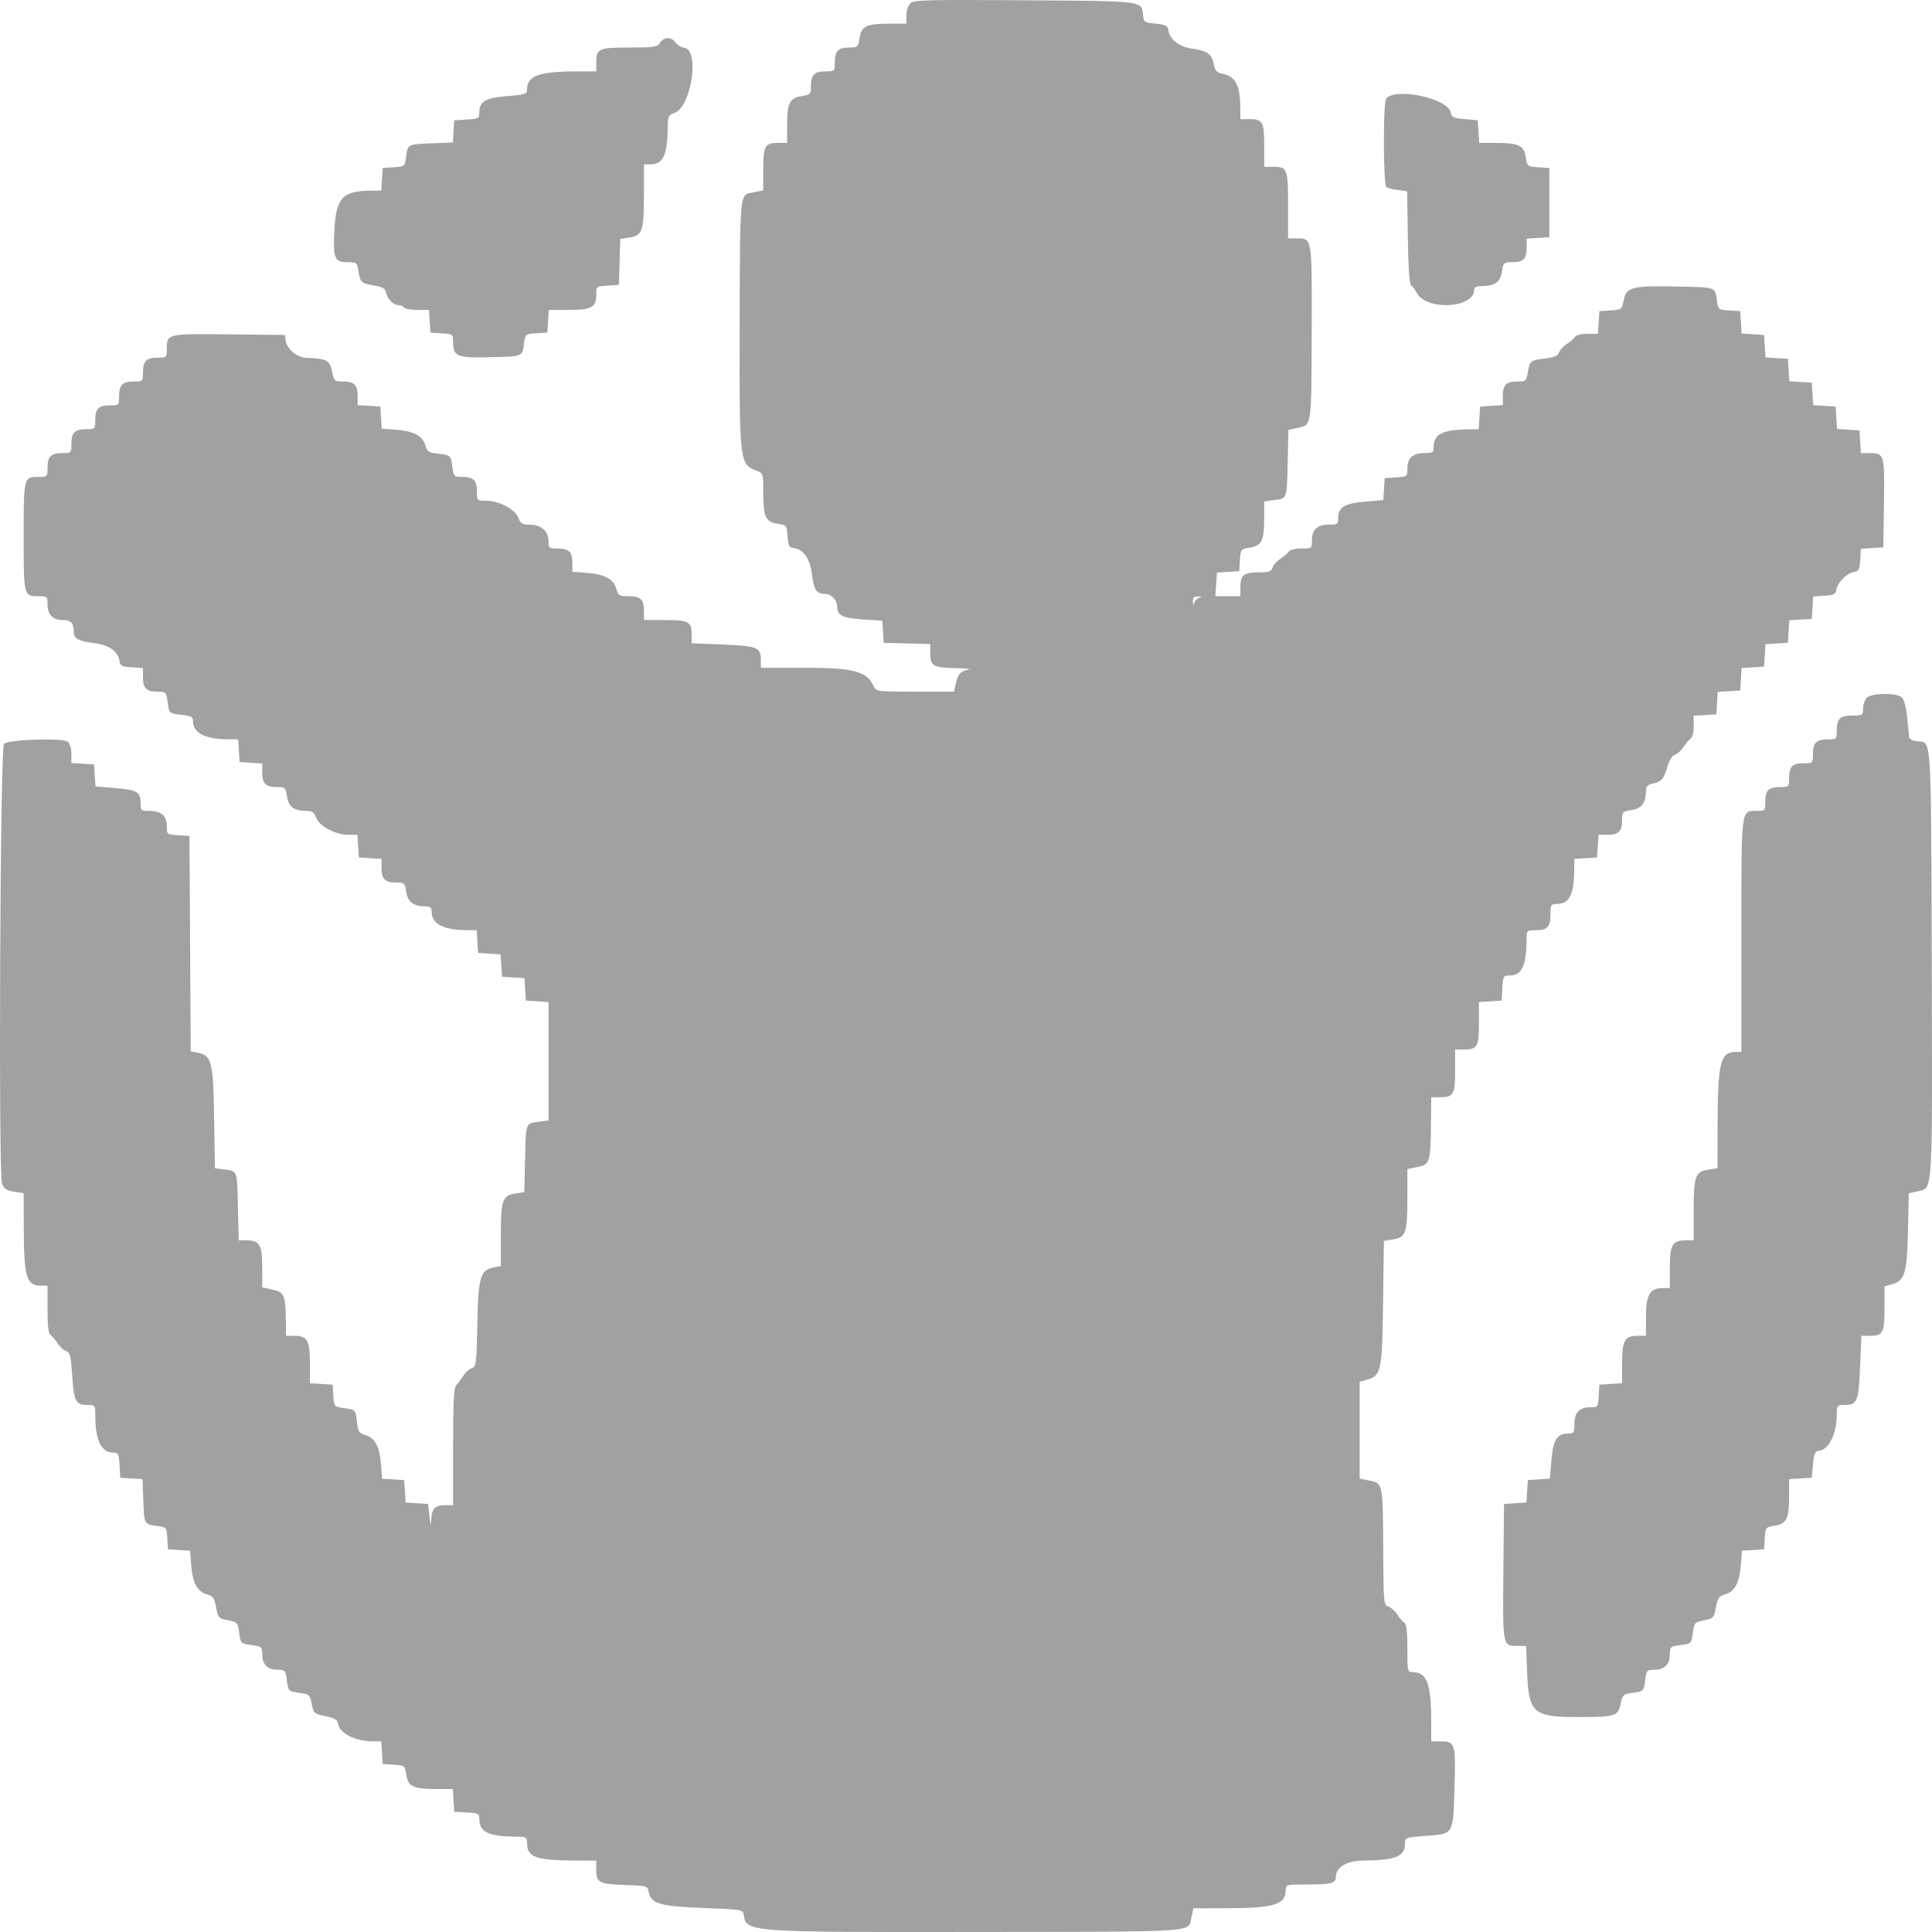
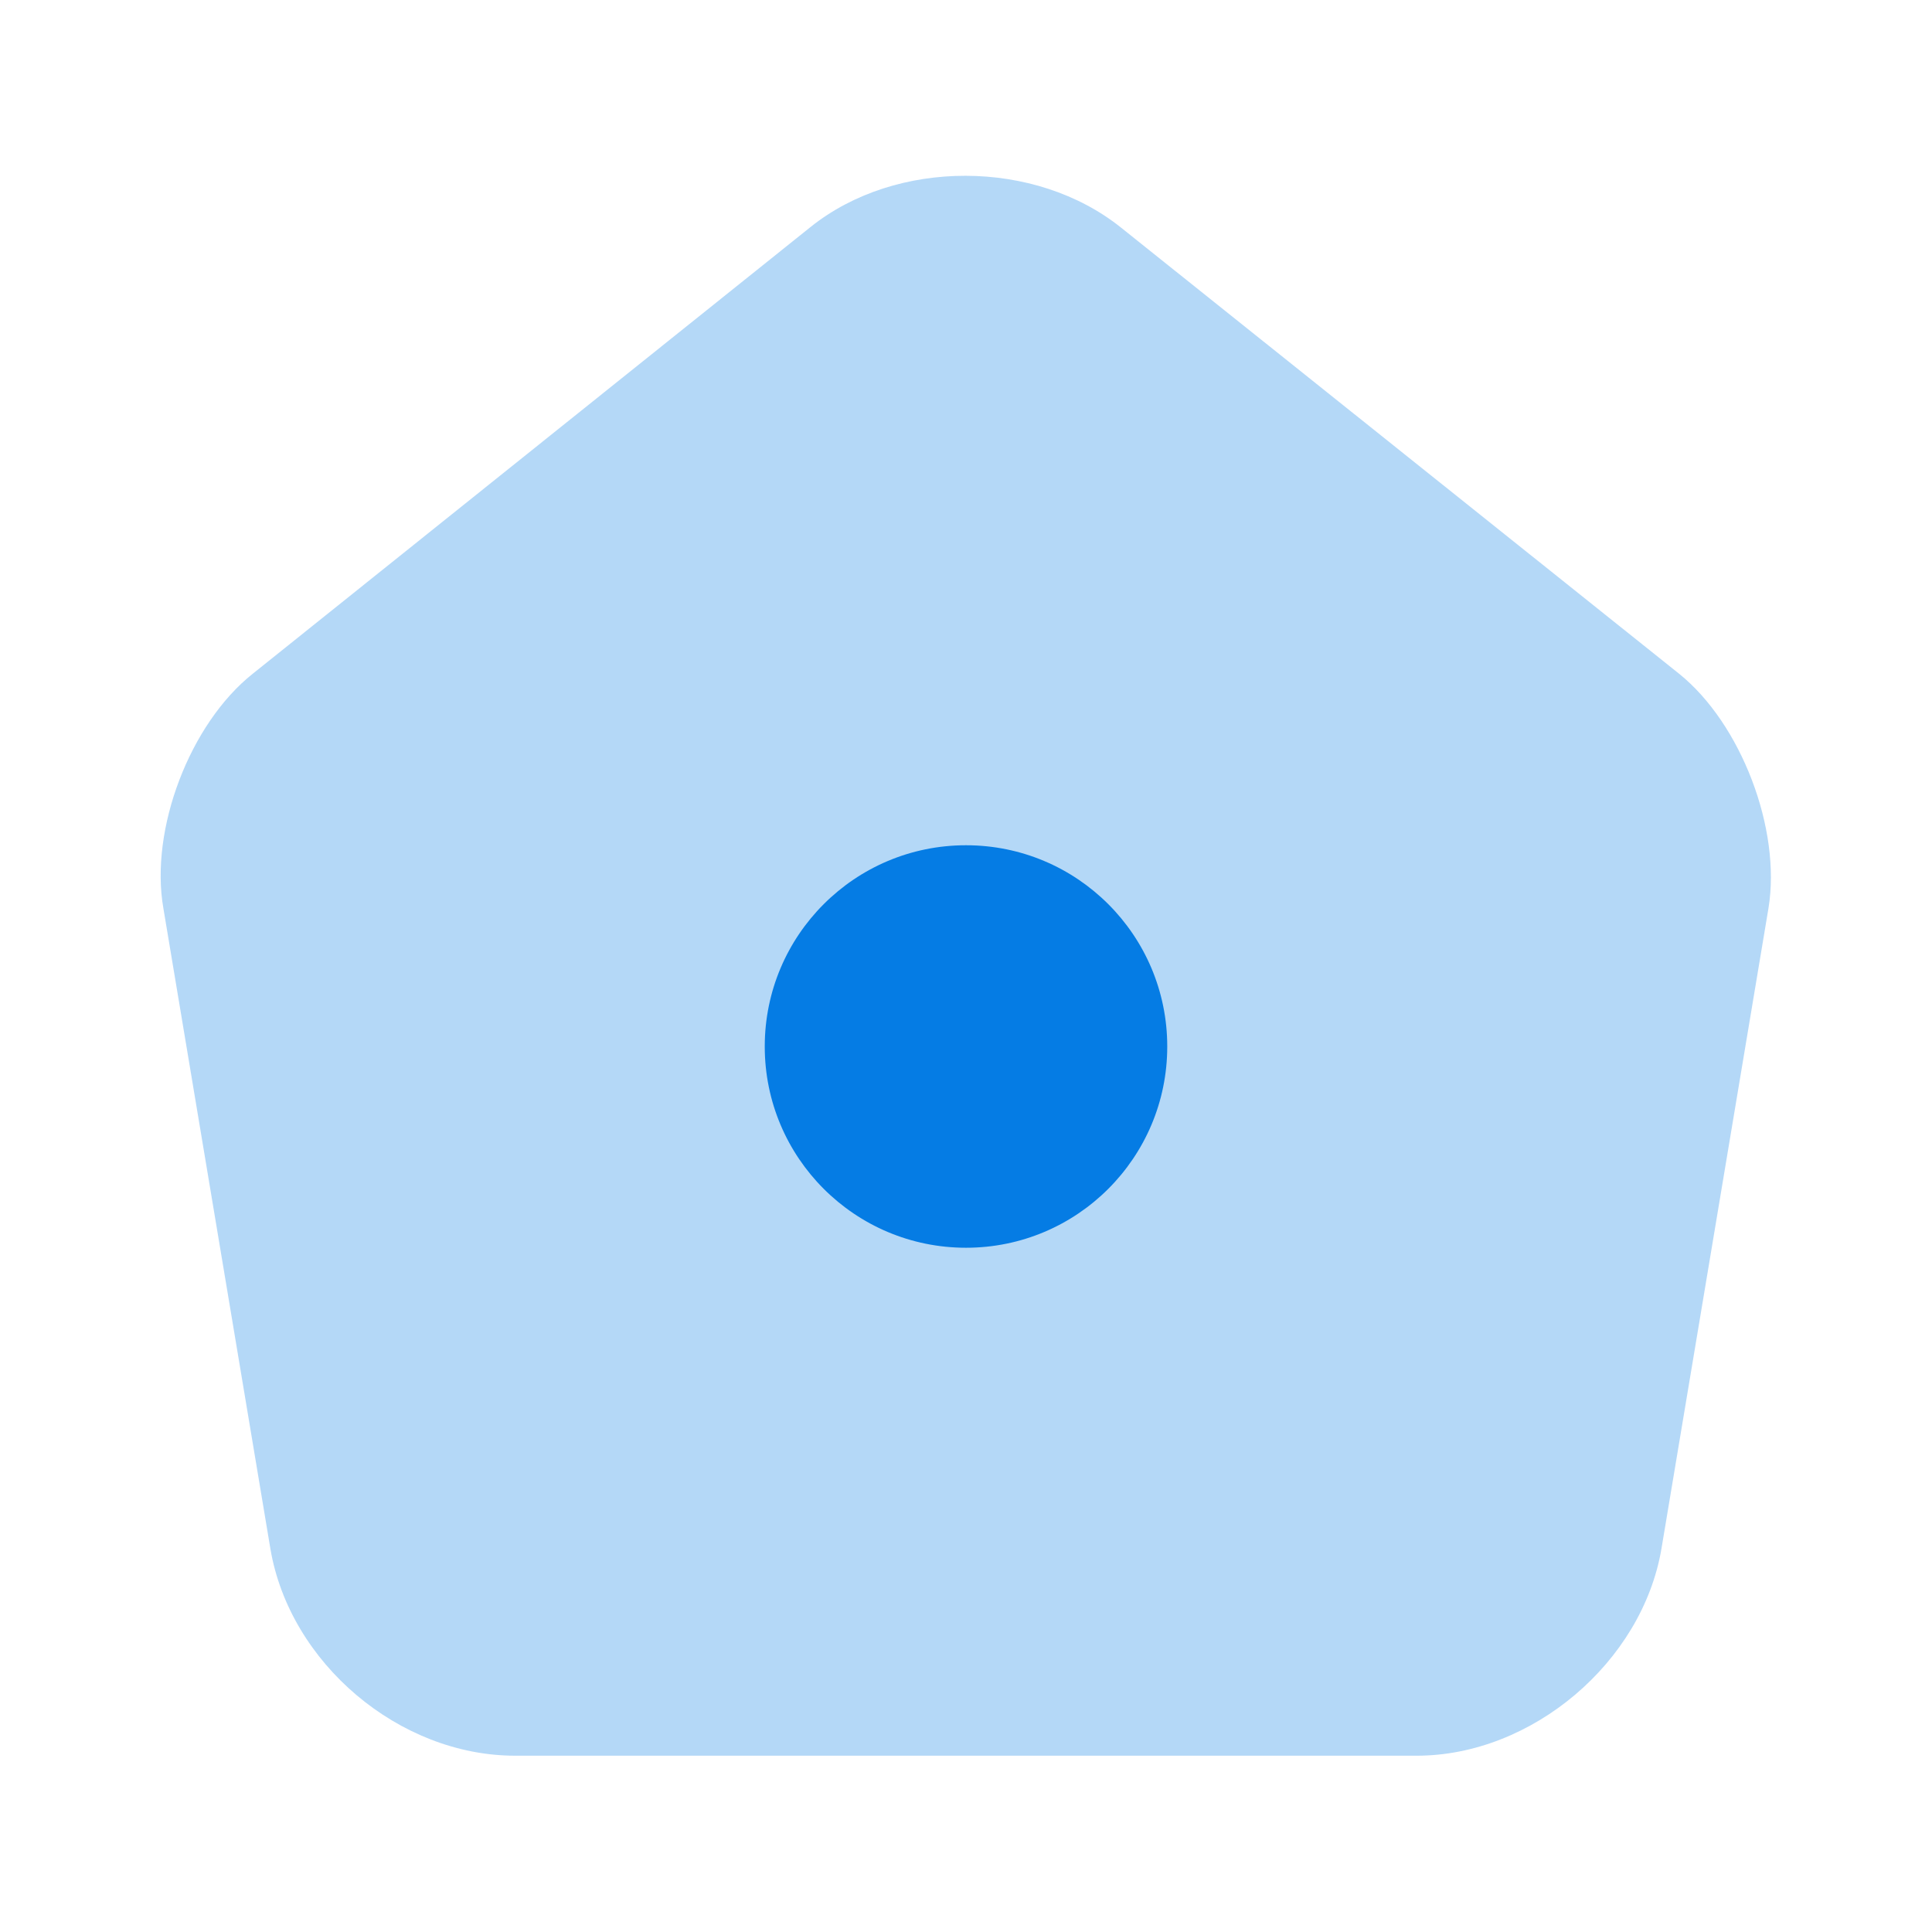
- <svg xmlns="http://www.w3.org/2000/svg" width="50" height="50" viewBox="0 0 50 50" fill="none">
-   <path fill-rule="evenodd" clip-rule="evenodd" d="M23.557 0.089C23.502 0.144 23.457 0.284 23.457 0.401V0.612H23.029C22.427 0.612 22.295 0.674 22.246 0.981C22.208 1.219 22.197 1.23 21.98 1.23C21.692 1.23 21.605 1.319 21.605 1.613C21.605 1.843 21.601 1.847 21.37 1.847C21.076 1.847 20.987 1.934 20.987 2.222C20.987 2.439 20.977 2.451 20.738 2.489C20.432 2.538 20.37 2.669 20.37 3.271V3.699H20.135C19.793 3.699 19.753 3.773 19.753 4.387V4.927L19.49 4.979C19.136 5.049 19.151 4.901 19.142 8.488C19.134 11.95 19.142 12.016 19.572 12.179C19.75 12.246 19.753 12.253 19.753 12.723C19.753 13.373 19.81 13.504 20.118 13.553C20.36 13.592 20.364 13.597 20.382 13.879C20.398 14.122 20.421 14.167 20.541 14.184C20.796 14.22 20.965 14.46 21.011 14.848C21.059 15.256 21.128 15.368 21.33 15.368C21.512 15.368 21.666 15.522 21.666 15.705C21.666 15.926 21.807 15.995 22.34 16.031L22.834 16.065L22.852 16.349L22.87 16.634L23.472 16.652L24.074 16.669V16.902C24.074 17.234 24.153 17.281 24.72 17.29C25.022 17.294 25.147 17.312 25.038 17.336C24.847 17.378 24.782 17.46 24.725 17.73L24.689 17.9H23.682C22.684 17.9 22.674 17.898 22.608 17.755C22.434 17.374 22.092 17.282 20.837 17.282H19.691V17.074C19.691 16.755 19.594 16.716 18.703 16.68L17.9 16.647V16.422C17.9 16.089 17.824 16.047 17.209 16.047H16.665V15.813C16.665 15.512 16.578 15.43 16.261 15.43C16.024 15.43 16 15.414 15.947 15.229C15.875 14.979 15.646 14.86 15.168 14.825L14.813 14.798V14.571C14.813 14.282 14.724 14.195 14.43 14.195C14.211 14.195 14.196 14.184 14.196 14.01C14.196 13.751 14.003 13.578 13.715 13.578C13.514 13.578 13.473 13.553 13.414 13.398C13.331 13.177 12.917 12.96 12.579 12.96C12.347 12.96 12.343 12.957 12.343 12.726C12.343 12.432 12.256 12.343 11.969 12.343C11.75 12.343 11.741 12.334 11.708 12.091C11.667 11.778 11.668 11.78 11.335 11.742C11.091 11.715 11.054 11.69 11.005 11.518C10.936 11.276 10.701 11.155 10.232 11.12L9.88 11.094L9.861 10.808L9.843 10.522L9.55 10.503L9.256 10.484V10.253C9.256 9.961 9.168 9.873 8.877 9.873C8.655 9.873 8.644 9.864 8.594 9.611C8.538 9.327 8.449 9.279 7.947 9.263C7.688 9.255 7.426 9.04 7.393 8.81L7.373 8.67L5.93 8.653C4.329 8.635 4.317 8.637 4.317 9.017C4.317 9.253 4.314 9.256 4.082 9.256C3.787 9.256 3.7 9.343 3.7 9.639C3.7 9.869 3.695 9.873 3.465 9.873C3.169 9.873 3.082 9.961 3.082 10.256C3.082 10.487 3.078 10.491 2.847 10.491C2.552 10.491 2.465 10.578 2.465 10.874C2.465 11.104 2.46 11.108 2.23 11.108C1.934 11.108 1.847 11.195 1.847 11.491C1.847 11.722 1.843 11.726 1.613 11.726C1.317 11.726 1.23 11.813 1.23 12.108C1.23 12.339 1.226 12.343 0.995 12.343C0.613 12.343 0.612 12.346 0.612 13.887C0.612 15.428 0.613 15.43 0.995 15.43C1.221 15.43 1.23 15.438 1.23 15.642C1.23 15.909 1.366 16.047 1.629 16.047C1.836 16.047 1.909 16.127 1.909 16.354C1.909 16.524 2.039 16.596 2.429 16.642C2.818 16.687 3.057 16.856 3.093 17.111C3.11 17.231 3.155 17.254 3.406 17.27L3.7 17.289V17.52C3.7 17.811 3.787 17.9 4.074 17.9C4.293 17.9 4.302 17.909 4.335 18.152C4.377 18.465 4.374 18.463 4.715 18.502C4.953 18.528 4.996 18.554 4.996 18.668C4.996 18.969 5.31 19.13 5.903 19.133L6.162 19.135L6.181 19.428L6.2 19.721L6.493 19.74L6.787 19.759V19.99C6.787 20.28 6.874 20.369 7.162 20.369C7.379 20.369 7.39 20.38 7.428 20.618C7.471 20.886 7.614 20.987 7.95 20.987C8.079 20.987 8.134 21.029 8.186 21.167C8.269 21.387 8.683 21.604 9.018 21.604H9.25L9.268 21.898L9.287 22.191L9.58 22.21L9.874 22.228V22.46C9.874 22.75 9.962 22.839 10.249 22.839C10.466 22.839 10.477 22.85 10.515 23.088C10.557 23.351 10.701 23.456 11.02 23.456C11.136 23.456 11.17 23.489 11.17 23.599C11.17 23.908 11.479 24.069 12.078 24.072L12.337 24.074L12.355 24.367L12.374 24.66L12.664 24.679L12.954 24.698L12.973 24.988L12.992 25.278L13.282 25.296L13.572 25.315L13.59 25.605L13.609 25.895L13.902 25.914L14.196 25.933V27.465V28.997L13.944 29.031C13.599 29.077 13.612 29.043 13.589 29.999L13.569 30.851L13.325 30.89C13 30.942 12.961 31.061 12.961 32.004V32.764L12.778 32.8C12.429 32.87 12.377 33.05 12.353 34.271C12.333 35.29 12.323 35.37 12.212 35.406C12.147 35.426 12.046 35.518 11.988 35.608C11.929 35.699 11.847 35.81 11.804 35.855C11.745 35.916 11.726 36.315 11.726 37.445V38.953H11.522C11.264 38.953 11.173 39.045 11.161 39.321C11.153 39.502 11.145 39.486 11.114 39.231L11.078 38.922L10.788 38.904L10.498 38.885L10.479 38.595L10.46 38.305L10.174 38.286L9.888 38.268L9.862 37.916C9.827 37.447 9.706 37.212 9.464 37.143C9.292 37.093 9.267 37.057 9.24 36.813C9.202 36.48 9.203 36.481 8.894 36.44C8.647 36.407 8.645 36.404 8.627 36.121L8.608 35.835L8.315 35.816L8.021 35.798V35.281C8.021 34.688 7.954 34.57 7.616 34.57H7.404L7.398 34.153C7.389 33.521 7.351 33.437 7.046 33.372L6.787 33.317V32.806C6.787 32.22 6.718 32.1 6.386 32.1H6.178L6.158 31.241C6.136 30.279 6.148 30.311 5.809 30.266L5.562 30.233L5.542 28.925C5.519 27.474 5.479 27.316 5.117 27.244L4.936 27.207L4.92 24.421L4.903 21.635L4.61 21.616C4.322 21.598 4.317 21.594 4.317 21.389C4.317 21.114 4.179 20.987 3.88 20.987C3.646 20.987 3.638 20.98 3.638 20.778C3.638 20.491 3.553 20.442 2.974 20.394L2.471 20.352L2.452 20.067L2.434 19.783L2.141 19.764L1.847 19.745V19.509C1.847 19.375 1.807 19.24 1.755 19.196C1.63 19.093 0.214 19.138 0.103 19.249C0.004 19.348 -0.044 30.384 0.053 30.64C0.101 30.765 0.17 30.81 0.364 30.841L0.612 30.881L0.615 31.753C0.619 33.059 0.681 33.27 1.06 33.272L1.23 33.273V33.888C1.23 34.318 1.253 34.517 1.309 34.551C1.352 34.578 1.434 34.675 1.492 34.766C1.55 34.856 1.649 34.947 1.713 34.968C1.812 34.999 1.834 35.091 1.868 35.597C1.912 36.265 1.96 36.36 2.256 36.36C2.464 36.36 2.465 36.362 2.466 36.653C2.469 37.285 2.624 37.595 2.936 37.595C3.061 37.595 3.078 37.629 3.094 37.919L3.113 38.243L3.4 38.262L3.687 38.28L3.709 38.828C3.733 39.454 3.729 39.446 4.062 39.491C4.309 39.524 4.311 39.527 4.329 39.81L4.348 40.096L4.634 40.114L4.92 40.133L4.946 40.484C4.981 40.955 5.102 41.188 5.346 41.258C5.516 41.307 5.548 41.35 5.593 41.598C5.643 41.869 5.656 41.884 5.899 41.932C6.139 41.98 6.155 41.997 6.187 42.233C6.228 42.54 6.225 42.537 6.535 42.578C6.772 42.61 6.787 42.624 6.787 42.816C6.787 43.075 6.925 43.213 7.184 43.213C7.376 43.213 7.39 43.228 7.422 43.465C7.463 43.775 7.46 43.772 7.767 43.813C8.002 43.844 8.02 43.861 8.067 44.098C8.115 44.339 8.129 44.352 8.424 44.414C8.668 44.466 8.736 44.507 8.751 44.614C8.785 44.855 9.194 45.063 9.639 45.065L9.867 45.066L9.886 45.359L9.905 45.652L10.191 45.671C10.472 45.689 10.477 45.693 10.516 45.935C10.564 46.238 10.697 46.3 11.294 46.3H11.719L11.738 46.594L11.757 46.887L12.081 46.906C12.387 46.923 12.405 46.934 12.406 47.091C12.408 47.413 12.648 47.526 13.347 47.533C13.625 47.535 13.64 47.544 13.641 47.705C13.643 48.062 13.871 48.145 14.859 48.15L15.431 48.153V48.392C15.431 48.722 15.507 48.762 16.174 48.783C16.701 48.799 16.759 48.813 16.779 48.924C16.843 49.275 17.032 49.333 18.271 49.381C19.189 49.417 19.228 49.424 19.247 49.551C19.311 50.004 19.337 50.006 25.224 49.999C31.054 49.992 30.751 50.011 30.829 49.647L30.884 49.387L31.724 49.385C32.984 49.381 33.274 49.292 33.274 48.913C33.274 48.774 33.291 48.77 33.825 48.77C34.454 48.77 34.571 48.74 34.571 48.581C34.571 48.321 34.855 48.153 35.299 48.15C36.117 48.145 36.358 48.045 36.36 47.714C36.361 47.558 36.375 47.553 36.842 47.516C37.644 47.455 37.605 47.519 37.643 46.223C37.676 45.121 37.659 45.066 37.28 45.066H37.04L37.039 44.495C37.036 43.576 36.92 43.275 36.566 43.275C36.426 43.275 36.423 43.261 36.423 42.661C36.423 42.23 36.399 42.032 36.344 41.997C36.301 41.97 36.218 41.873 36.161 41.782C36.103 41.692 35.999 41.6 35.931 41.578C35.81 41.54 35.805 41.487 35.798 40.138C35.789 38.384 35.789 38.386 35.45 38.319L35.188 38.267V37.014V35.761L35.389 35.703C35.745 35.601 35.772 35.468 35.794 33.697L35.815 32.114L36.059 32.075C36.383 32.023 36.423 31.904 36.423 30.988V30.255L36.685 30.203C37.005 30.14 37.023 30.082 37.033 29.09L37.04 28.396H37.275C37.617 28.396 37.658 28.322 37.658 27.704V27.161H37.892C38.234 27.161 38.275 27.087 38.275 26.473V25.933L38.568 25.914L38.862 25.895L38.88 25.571C38.898 25.265 38.908 25.247 39.066 25.246C39.384 25.244 39.5 25.004 39.507 24.336C39.51 24.074 39.51 24.074 39.745 24.074C40.047 24.074 40.127 23.987 40.127 23.66C40.127 23.412 40.138 23.395 40.297 23.394C40.618 23.392 40.735 23.154 40.742 22.487L40.745 22.228L41.038 22.21L41.331 22.191L41.35 21.898L41.369 21.604H41.6C41.891 21.604 41.98 21.516 41.98 21.229C41.98 21.012 41.99 21.001 42.228 20.963C42.491 20.921 42.597 20.776 42.597 20.463C42.597 20.352 42.641 20.308 42.778 20.278C43.001 20.229 43.057 20.162 43.156 19.83C43.202 19.675 43.28 19.554 43.349 19.532C43.413 19.512 43.512 19.421 43.57 19.331C43.627 19.24 43.71 19.143 43.753 19.116C43.797 19.088 43.832 18.948 43.832 18.795V18.524L44.125 18.505L44.419 18.486L44.437 18.196L44.456 17.906L44.746 17.888L45.036 17.869L45.055 17.579L45.073 17.289L45.363 17.27L45.653 17.252L45.672 16.962L45.691 16.671L45.981 16.653L46.271 16.634L46.289 16.344L46.308 16.054L46.598 16.035L46.888 16.017L46.907 15.727L46.925 15.437L47.216 15.418C47.464 15.402 47.508 15.379 47.526 15.259C47.551 15.078 47.801 14.828 47.982 14.802C48.103 14.785 48.126 14.74 48.142 14.492L48.16 14.202L48.45 14.183L48.74 14.165L48.757 13.03C48.776 11.766 48.765 11.726 48.397 11.726H48.161L48.142 11.432L48.123 11.139L47.833 11.12L47.543 11.102L47.524 10.812L47.506 10.522L47.216 10.503L46.925 10.484L46.907 10.194L46.888 9.904L46.598 9.886L46.308 9.867L46.289 9.577L46.271 9.287L45.981 9.268L45.691 9.25L45.672 8.96L45.653 8.67L45.363 8.651L45.073 8.632L45.055 8.342L45.036 8.052L44.75 8.034C44.467 8.015 44.465 8.013 44.431 7.766C44.386 7.425 44.42 7.437 43.441 7.416C42.243 7.39 42.09 7.428 42.024 7.758C41.974 8.012 41.97 8.015 41.684 8.033L41.393 8.052L41.374 8.345L41.355 8.639H41.084C40.931 8.639 40.791 8.673 40.763 8.717C40.736 8.761 40.64 8.843 40.549 8.901C40.458 8.959 40.367 9.058 40.347 9.123C40.319 9.209 40.23 9.249 40.001 9.276C39.604 9.323 39.59 9.333 39.541 9.627C39.501 9.863 39.489 9.873 39.27 9.873C38.98 9.873 38.893 9.962 38.893 10.253V10.484L38.599 10.503L38.306 10.522L38.287 10.815L38.268 11.108L38.009 11.111C37.343 11.118 37.105 11.235 37.103 11.556C37.102 11.712 37.083 11.726 36.859 11.726C36.561 11.726 36.423 11.853 36.423 12.128C36.423 12.333 36.418 12.337 36.13 12.355L35.836 12.374L35.818 12.659L35.799 12.943L35.329 12.983C34.799 13.027 34.632 13.128 34.632 13.402C34.632 13.566 34.615 13.578 34.39 13.578C34.09 13.578 33.953 13.705 33.953 13.984C33.953 14.193 33.95 14.195 33.678 14.195C33.523 14.195 33.382 14.229 33.354 14.274C33.327 14.317 33.231 14.4 33.14 14.458C33.049 14.515 32.957 14.619 32.935 14.688C32.902 14.792 32.842 14.813 32.572 14.813C32.188 14.813 32.101 14.883 32.101 15.195V15.43H31.777H31.453L31.474 15.125L31.495 14.819L31.782 14.8L32.07 14.782L32.089 14.496C32.107 14.215 32.111 14.21 32.353 14.171C32.655 14.123 32.718 13.989 32.718 13.397V12.977L32.97 12.943C33.315 12.897 33.302 12.93 33.325 11.976L33.345 11.124L33.6 11.07C33.947 10.996 33.94 11.047 33.947 8.535C33.954 6.122 33.962 6.169 33.547 6.169H33.336V5.317C33.336 4.366 33.317 4.317 32.953 4.317H32.718V3.774C32.718 3.155 32.678 3.082 32.336 3.082H32.101L32.099 2.82C32.096 2.215 31.983 1.981 31.661 1.916C31.491 1.881 31.45 1.839 31.414 1.663C31.359 1.397 31.244 1.313 30.858 1.26C30.521 1.213 30.271 1.022 30.238 0.784C30.221 0.664 30.172 0.639 29.909 0.612C29.615 0.583 29.599 0.572 29.581 0.386C29.546 0.018 29.624 0.028 26.512 0.007C23.943 -0.01 23.648 -0.002 23.557 0.089ZM17.083 1.106C17.013 1.218 16.939 1.23 16.292 1.23C15.491 1.23 15.431 1.257 15.431 1.613V1.847L14.859 1.849C13.949 1.851 13.64 1.969 13.64 2.313C13.64 2.436 13.599 2.45 13.137 2.485C12.574 2.529 12.405 2.625 12.405 2.903C12.405 3.068 12.39 3.076 12.081 3.094L11.757 3.113L11.738 3.4L11.72 3.687L11.172 3.709C10.546 3.733 10.554 3.729 10.509 4.062C10.476 4.309 10.473 4.311 10.19 4.329L9.905 4.348L9.886 4.641L9.867 4.934L9.608 4.935C8.86 4.936 8.694 5.119 8.652 5.987C8.618 6.695 8.658 6.786 9.009 6.786C9.231 6.786 9.242 6.797 9.279 7.03C9.325 7.311 9.349 7.333 9.702 7.393C9.895 7.426 9.971 7.47 9.988 7.56C10.019 7.729 10.18 7.898 10.312 7.898C10.372 7.898 10.439 7.926 10.46 7.96C10.481 7.994 10.634 8.021 10.8 8.021H11.102L11.121 8.315L11.139 8.608L11.433 8.627C11.721 8.645 11.726 8.649 11.726 8.854C11.726 9.226 11.83 9.268 12.687 9.245C13.54 9.223 13.515 9.233 13.56 8.894C13.593 8.647 13.596 8.645 13.879 8.626L14.165 8.608L14.184 8.315L14.203 8.021H14.719C15.311 8.021 15.431 7.954 15.431 7.619C15.431 7.414 15.436 7.41 15.724 7.392L16.017 7.373L16.035 6.779L16.052 6.184L16.299 6.145C16.627 6.092 16.665 5.976 16.665 5.023V4.255L16.835 4.254C17.163 4.252 17.274 4.015 17.28 3.296C17.283 3.01 17.297 2.98 17.465 2.917C17.892 2.756 18.111 1.295 17.716 1.239C17.632 1.227 17.527 1.165 17.481 1.1C17.375 0.947 17.181 0.95 17.083 1.106ZM35.871 2.553C35.792 2.648 35.798 4.763 35.877 4.842C35.9 4.864 36.031 4.898 36.167 4.916L36.416 4.95L36.435 6.148C36.447 6.933 36.477 7.362 36.522 7.391C36.559 7.415 36.624 7.5 36.666 7.579C36.912 8.047 38.152 7.981 38.152 7.499C38.152 7.435 38.211 7.404 38.333 7.404C38.682 7.404 38.825 7.306 38.868 7.035C38.907 6.797 38.918 6.786 39.135 6.786C39.422 6.786 39.51 6.698 39.51 6.407V6.176L39.803 6.157L40.096 6.138V5.243V4.348L39.811 4.329C39.529 4.311 39.524 4.307 39.485 4.065C39.437 3.762 39.304 3.699 38.707 3.699H38.282L38.263 3.406L38.244 3.113L37.905 3.082C37.614 3.056 37.562 3.032 37.546 2.917C37.494 2.55 36.12 2.252 35.871 2.553ZM31.04 15.472C30.982 15.487 30.923 15.546 30.908 15.604C30.888 15.678 30.878 15.668 30.873 15.569C30.868 15.462 30.898 15.432 31.005 15.437C31.104 15.442 31.113 15.453 31.04 15.472ZM48.313 18.059C48.259 18.112 48.216 18.237 48.216 18.336C48.216 18.508 48.203 18.517 47.95 18.517C47.623 18.517 47.536 18.598 47.536 18.9C47.536 19.13 47.532 19.135 47.302 19.135C47.006 19.135 46.919 19.222 46.919 19.517C46.919 19.748 46.915 19.752 46.684 19.752C46.389 19.752 46.302 19.839 46.302 20.135C46.302 20.365 46.297 20.369 46.067 20.369C45.771 20.369 45.684 20.456 45.684 20.752C45.684 20.978 45.676 20.987 45.473 20.987C45.05 20.987 45.067 20.85 45.067 24.202V27.223H44.924C44.525 27.223 44.456 27.494 44.452 29.082L44.449 30.232L44.2 30.272C43.871 30.325 43.832 30.441 43.832 31.363V32.1H43.62C43.282 32.1 43.215 32.218 43.215 32.815V33.335H43.029C42.7 33.335 42.597 33.512 42.597 34.076V34.57H42.386C42.047 34.57 41.98 34.688 41.98 35.281V35.798L41.686 35.816L41.393 35.835L41.374 36.129C41.356 36.417 41.352 36.422 41.147 36.422C40.872 36.422 40.745 36.56 40.745 36.859C40.745 37.084 40.733 37.101 40.569 37.101C40.295 37.101 40.194 37.268 40.15 37.797L40.11 38.268L39.825 38.286L39.541 38.305L39.522 38.595L39.504 38.885L39.214 38.904L38.923 38.922L38.907 40.674C38.889 42.605 38.887 42.596 39.264 42.596H39.496L39.521 43.26C39.561 44.342 39.673 44.44 40.868 44.437C41.805 44.435 41.874 44.414 41.941 44.098C41.991 43.862 42.011 43.843 42.239 43.812C42.54 43.772 42.538 43.774 42.58 43.465C42.611 43.228 42.626 43.213 42.817 43.213C43.076 43.213 43.215 43.075 43.215 42.816C43.215 42.624 43.23 42.61 43.467 42.578C43.776 42.537 43.773 42.54 43.814 42.233C43.846 41.997 43.862 41.98 44.102 41.932C44.345 41.884 44.359 41.869 44.408 41.598C44.453 41.35 44.485 41.307 44.655 41.258C44.899 41.188 45.02 40.955 45.055 40.484L45.081 40.133L45.367 40.114L45.653 40.096L45.672 39.81C45.69 39.528 45.694 39.523 45.936 39.484C46.239 39.436 46.302 39.303 46.302 38.706V38.281L46.595 38.262L46.888 38.243L46.919 37.904C46.945 37.614 46.969 37.561 47.084 37.545C47.334 37.51 47.534 37.1 47.535 36.623C47.536 36.366 47.541 36.36 47.745 36.36C48.064 36.36 48.103 36.263 48.139 35.373L48.172 34.57H48.397C48.732 34.57 48.771 34.495 48.771 33.856V33.291L48.972 33.234C49.297 33.14 49.355 32.945 49.378 31.845L49.399 30.881L49.653 30.827C50.022 30.748 50.012 30.923 49.993 24.885C49.974 18.906 49.995 19.221 49.616 19.184C49.499 19.173 49.416 19.128 49.408 19.073C49.402 19.022 49.378 18.792 49.357 18.563C49.334 18.323 49.278 18.106 49.225 18.053C49.096 17.924 48.443 17.928 48.313 18.059Z" fill="#A1A1A1" />
+ <svg xmlns="http://www.w3.org/2000/svg" width="24" height="24" viewBox="0 0 24 24" fill="none">
+   <path opacity="0.3" d="M10.069 2.82L3.139 8.37C2.359 8.99 1.859 10.3 2.029 11.28L3.359 19.24C3.599 20.66 4.959 21.81 6.399 21.81H17.599C19.029 21.81 20.399 20.65 20.639 19.24L21.969 11.28C22.129 10.3 21.629 8.99 20.859 8.37L13.929 2.83C12.859 1.97 11.129 1.97 10.069 2.82Z" fill="#057CE4" />
+   <path d="M12 15.5C13.381 15.5 14.5 14.381 14.5 13C14.5 11.619 13.381 10.5 12 10.5C10.619 10.5 9.5 11.619 9.5 13C9.5 14.381 10.619 15.5 12 15.5Z" fill="#057CE4" />
</svg>
